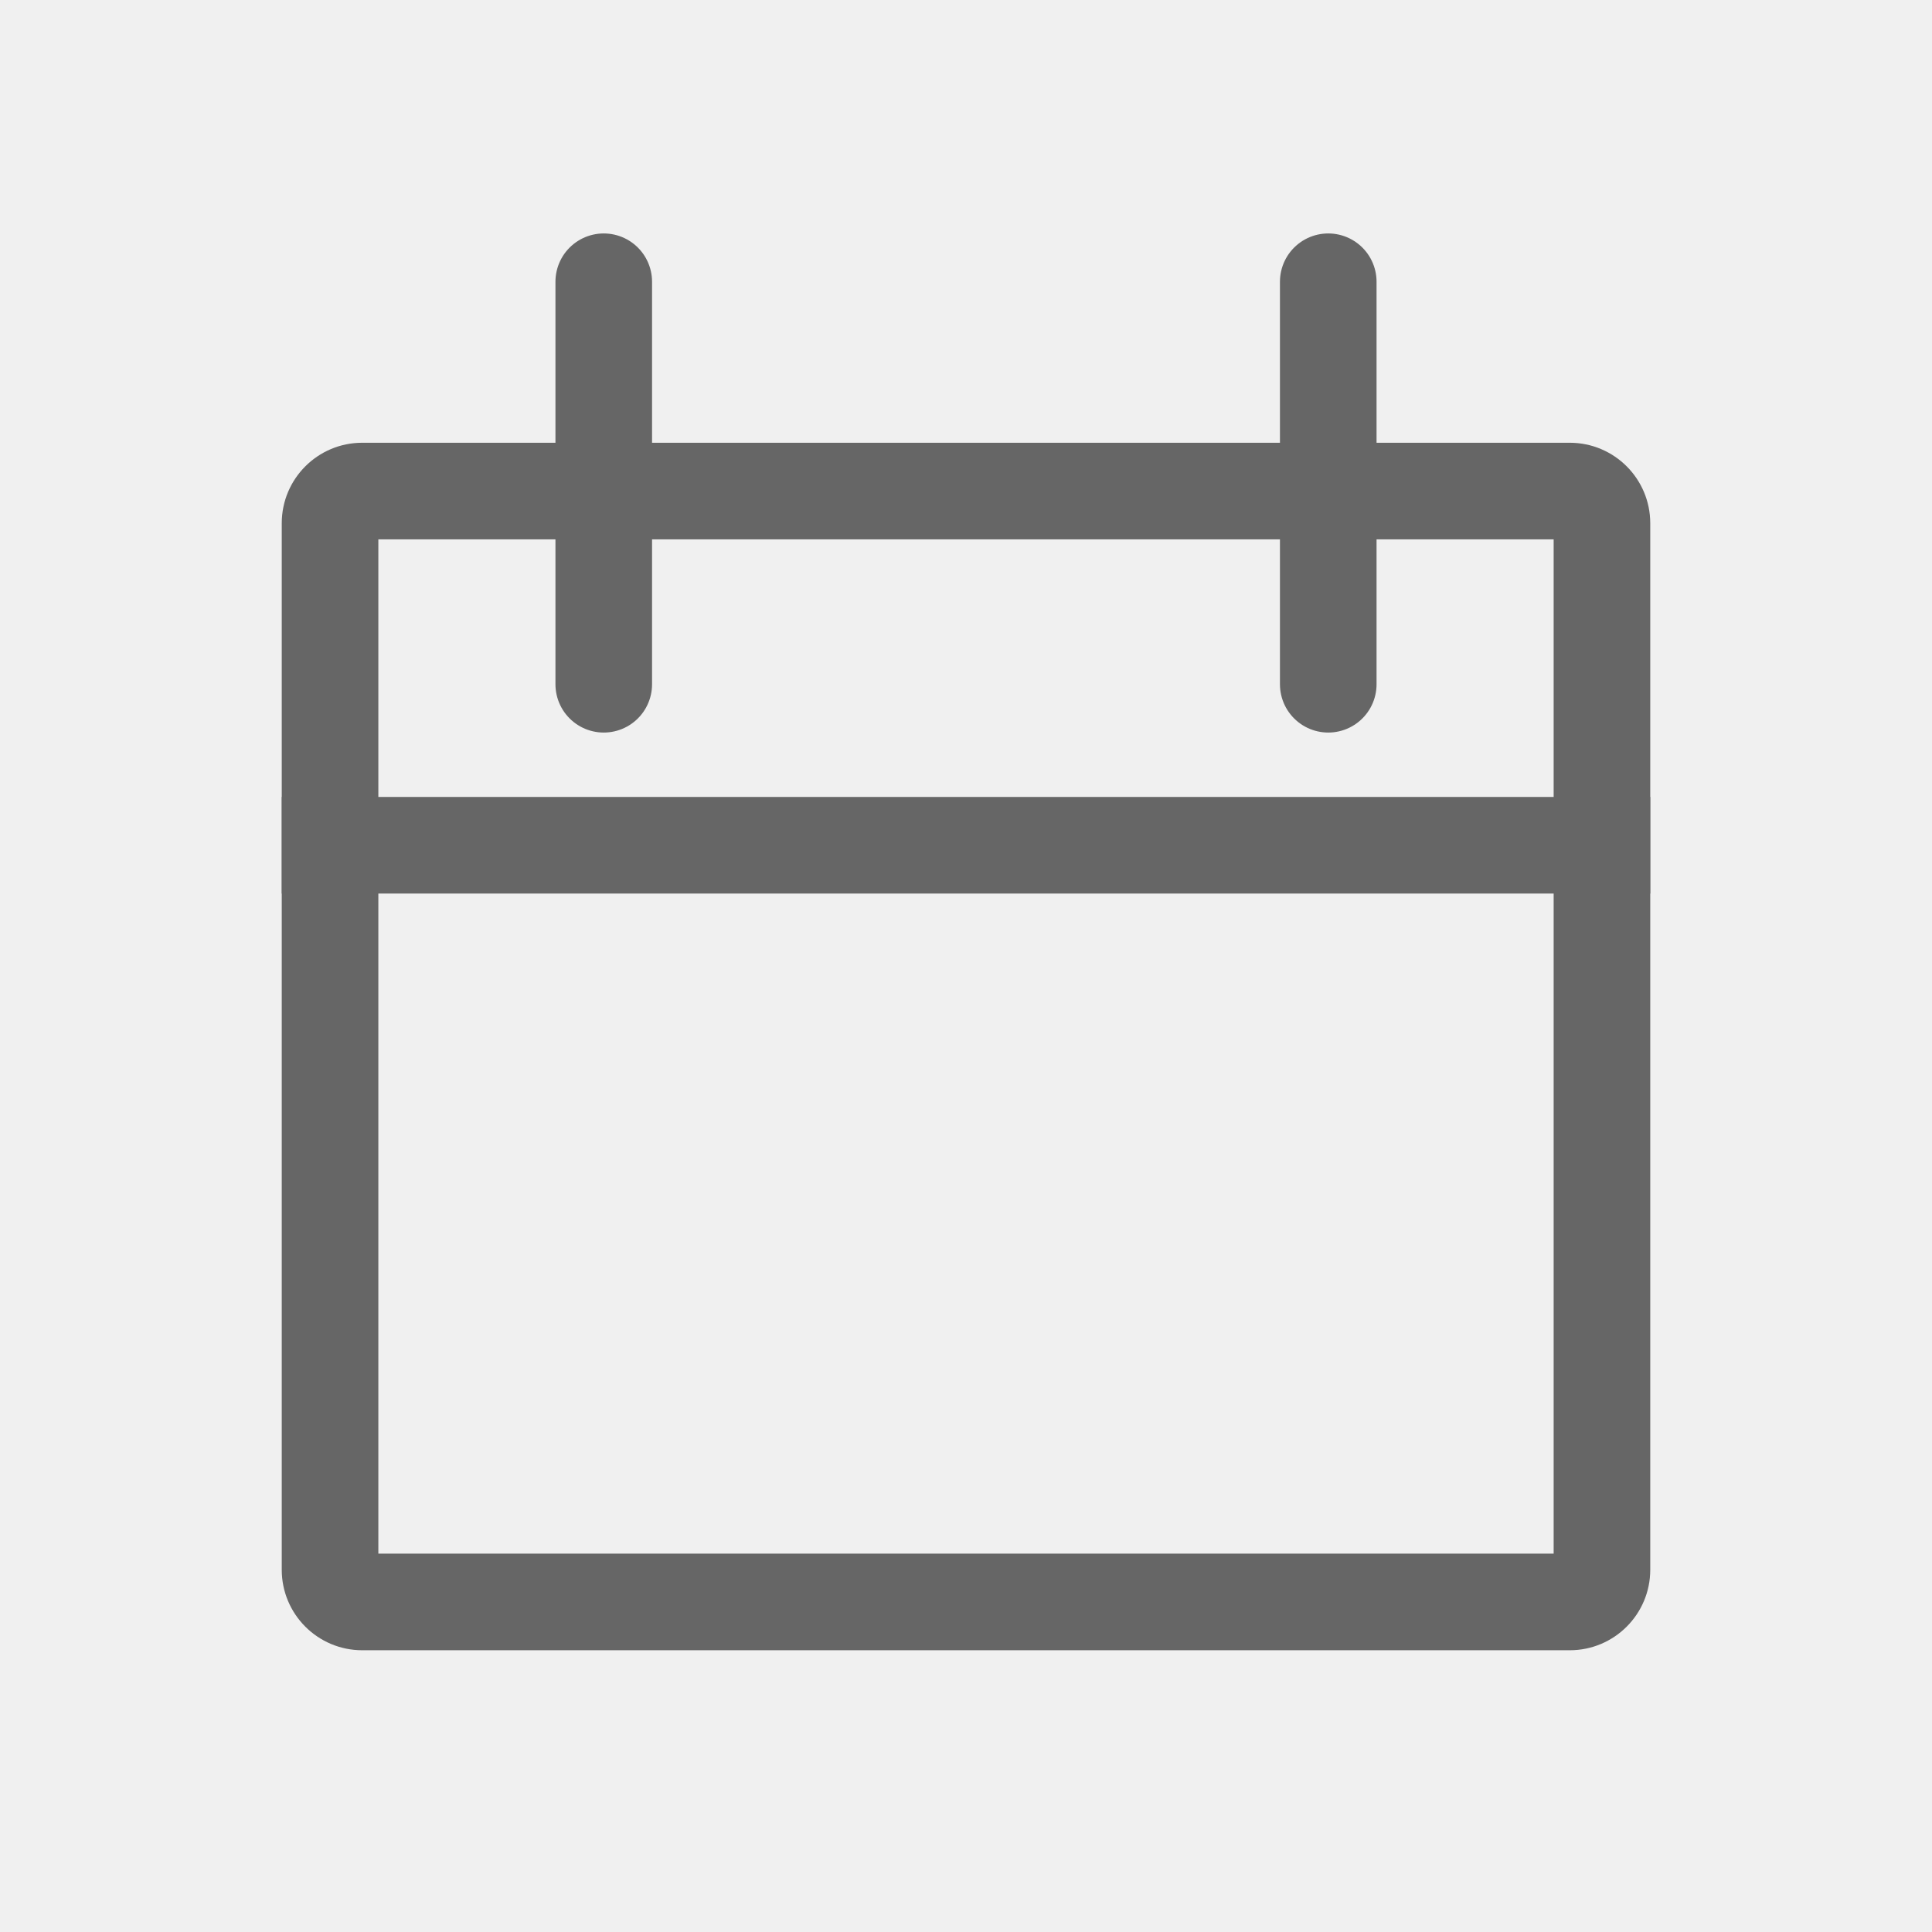
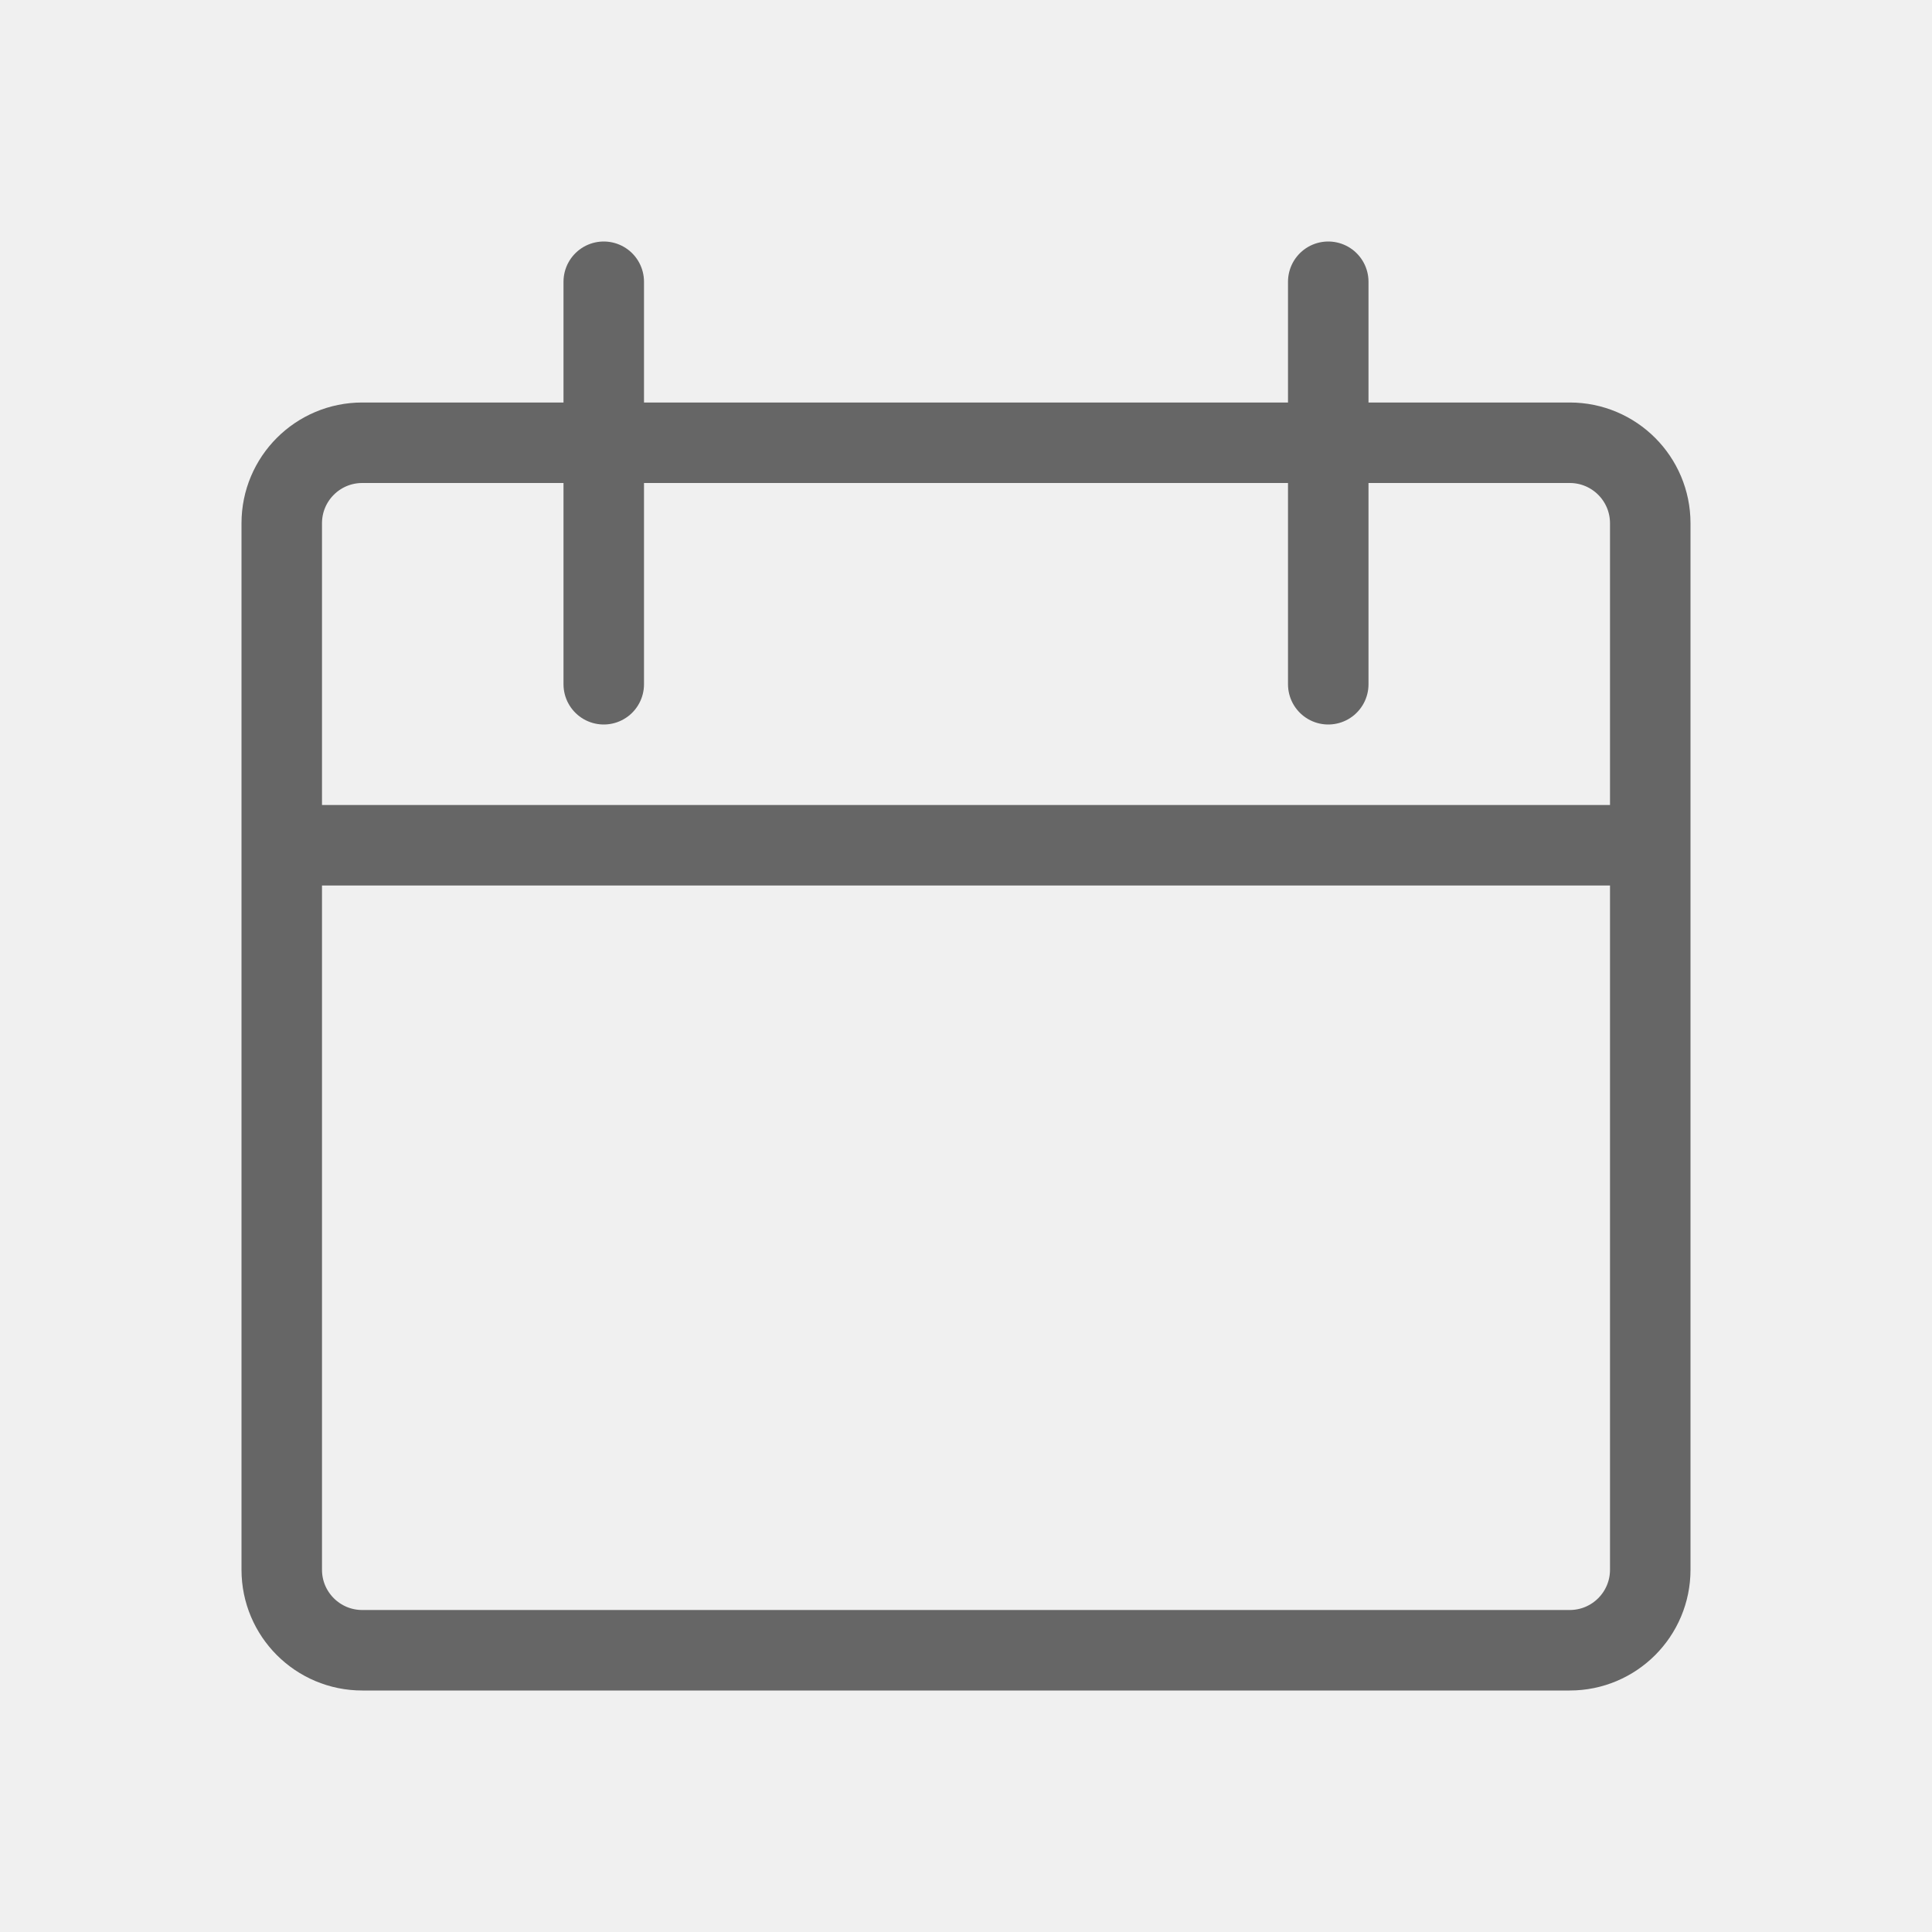
<svg xmlns="http://www.w3.org/2000/svg" width="24" height="24" viewBox="0 0 24 24" fill="none">
  <mask id="path-1-inside-1_3571:12578" fill="white">
    <rect x="3.5" y="5.5" width="17" height="15" rx="1" />
  </mask>
-   <rect x="3.5" y="5.5" width="17" height="15" rx="1" stroke="#666666" stroke-width="2.4" mask="url(#path-1-inside-1_3571:12578)" />
-   <path d="M3.5 10.5H20.5" stroke="#666666" stroke-width="1.2" />
-   <path d="M7.5 3.5V8.5" stroke="#666666" stroke-width="1.2" stroke-linecap="round" />
-   <path d="M16.5 3.5V8.5" stroke="#666666" stroke-width="1.2" stroke-linecap="round" />
+   <rect x="3.5" y="5.5" width="17" height="15" rx="1" stroke="#666666" stroke-width="1" />
+   <path d="M3.5 10.5H20.5" stroke="#666666" stroke-width="1" />
+   <path d="M7.5 3.5V8.5" stroke="#666666" stroke-width="1" stroke-linecap="round" />
+   <path d="M16.5 3.5V8.5" stroke="#666666" stroke-width="1" stroke-linecap="round" />
</svg>
